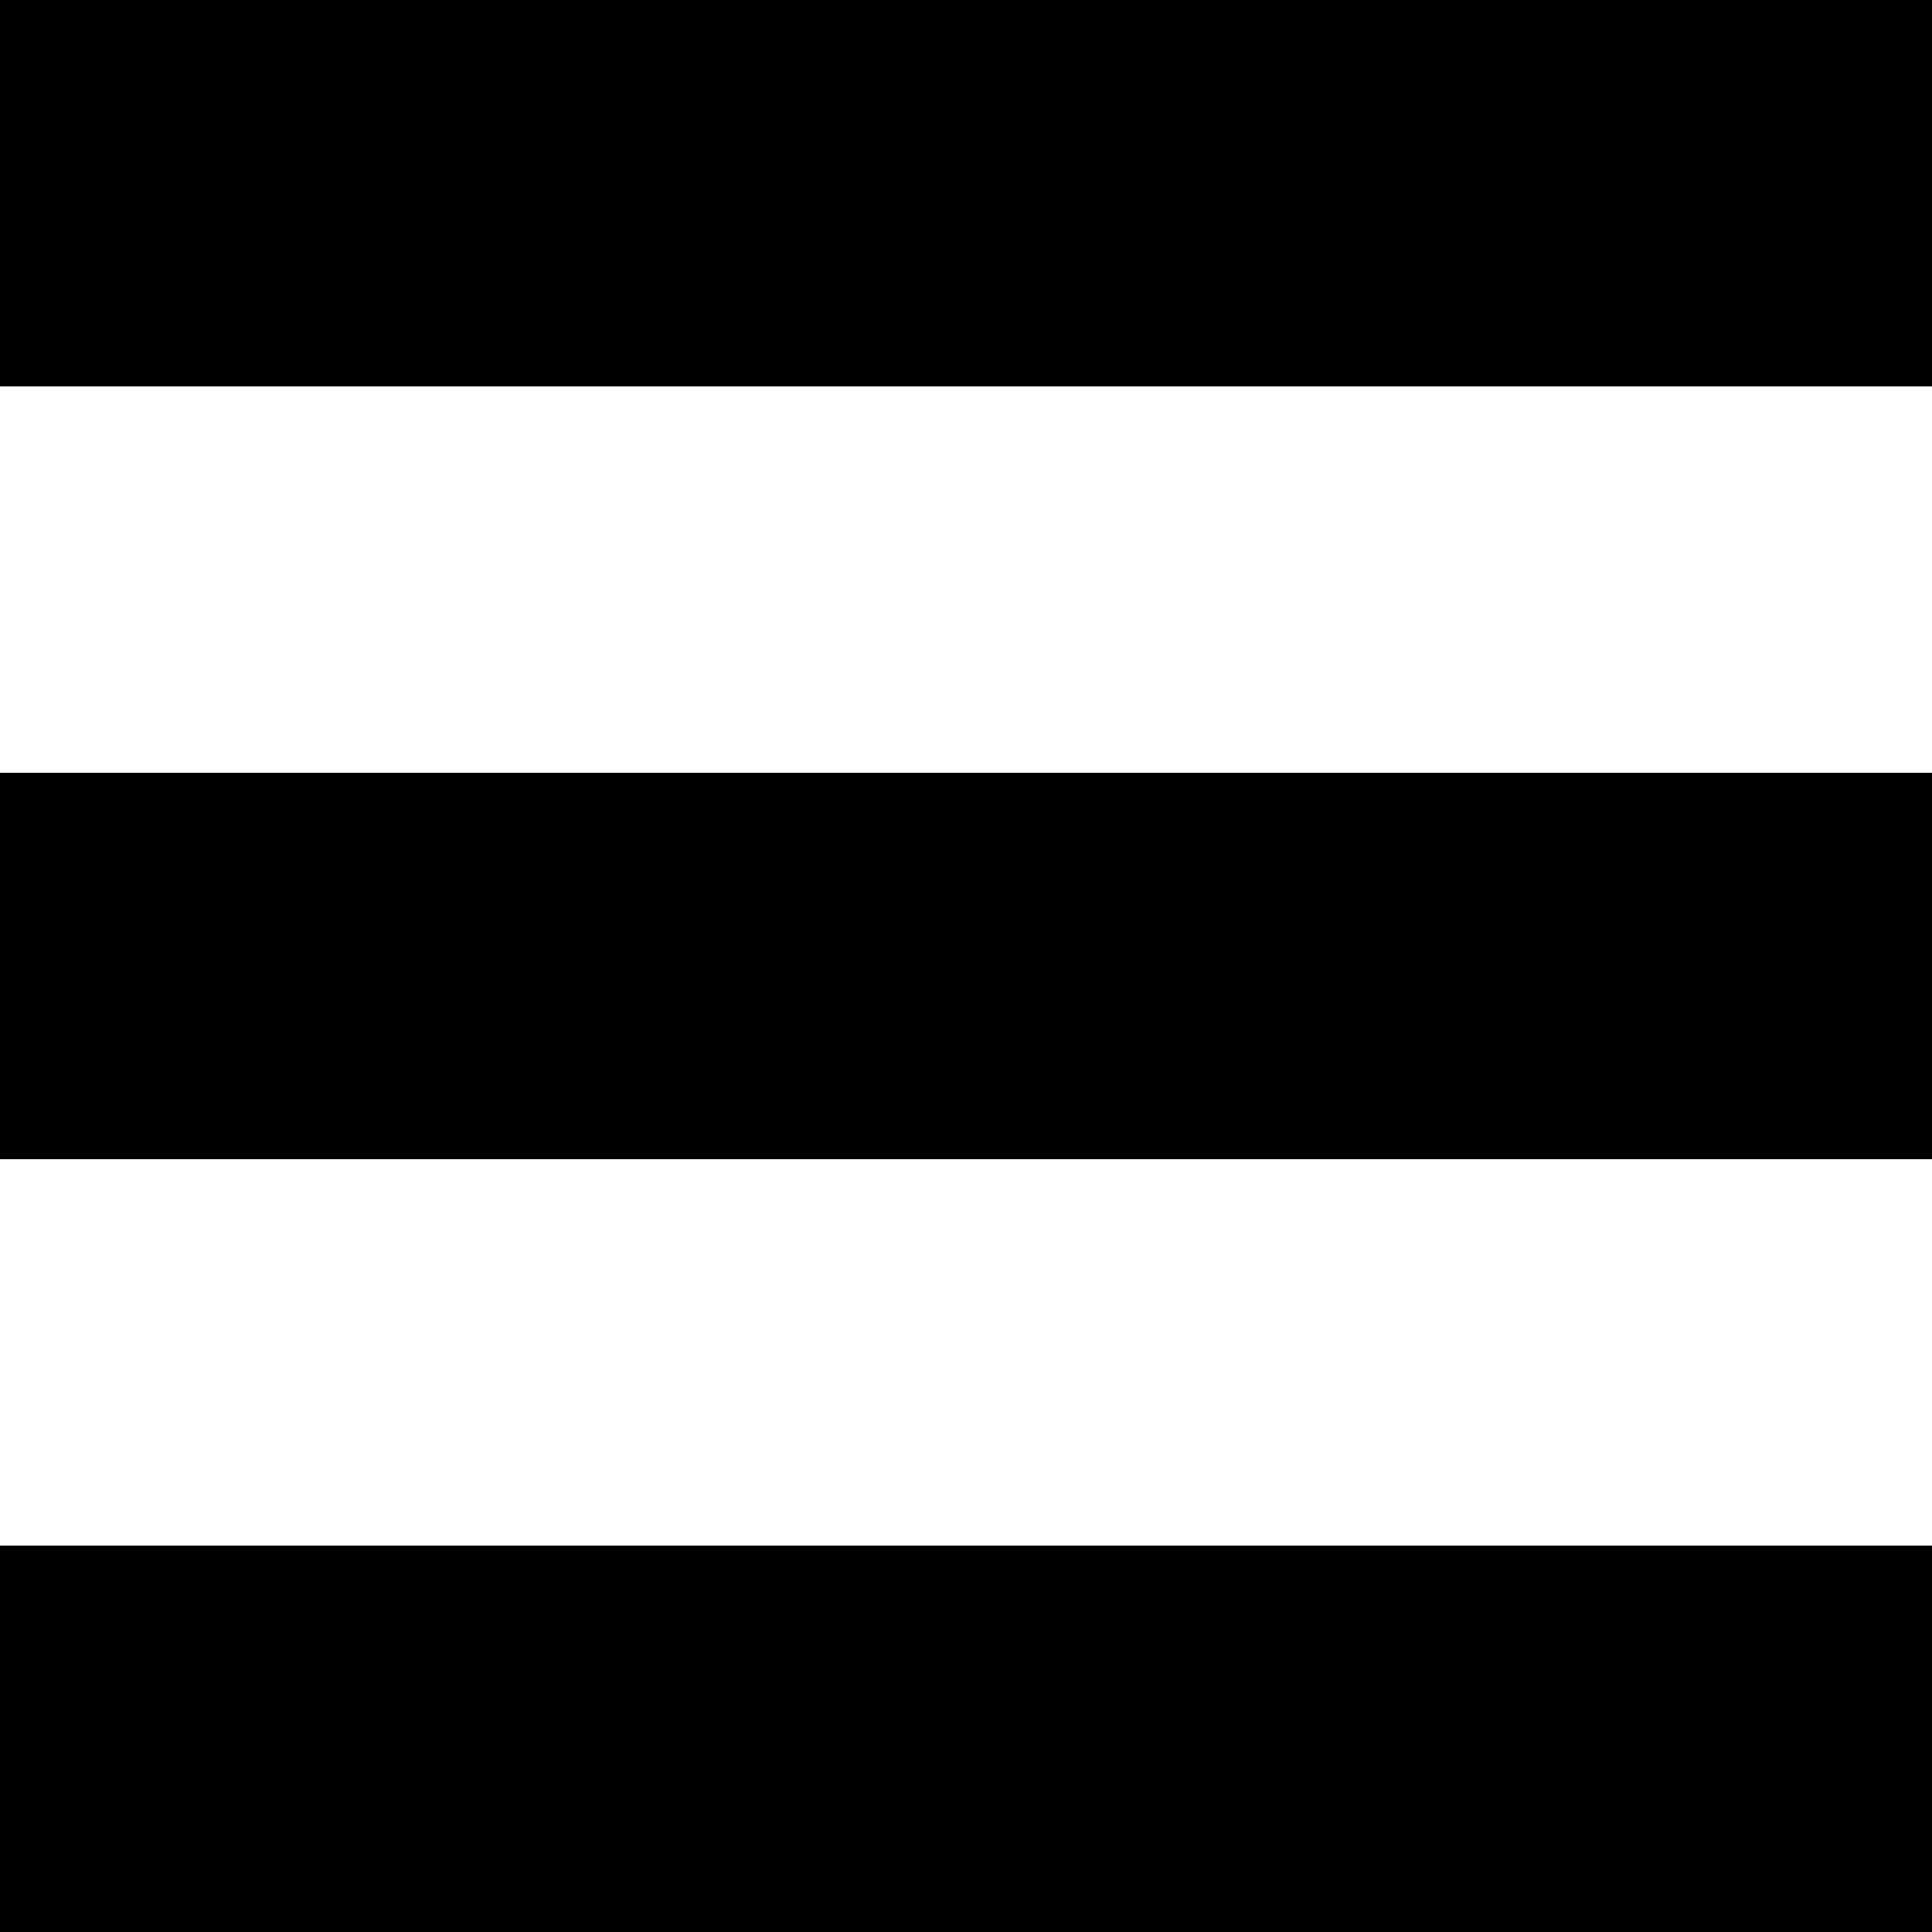
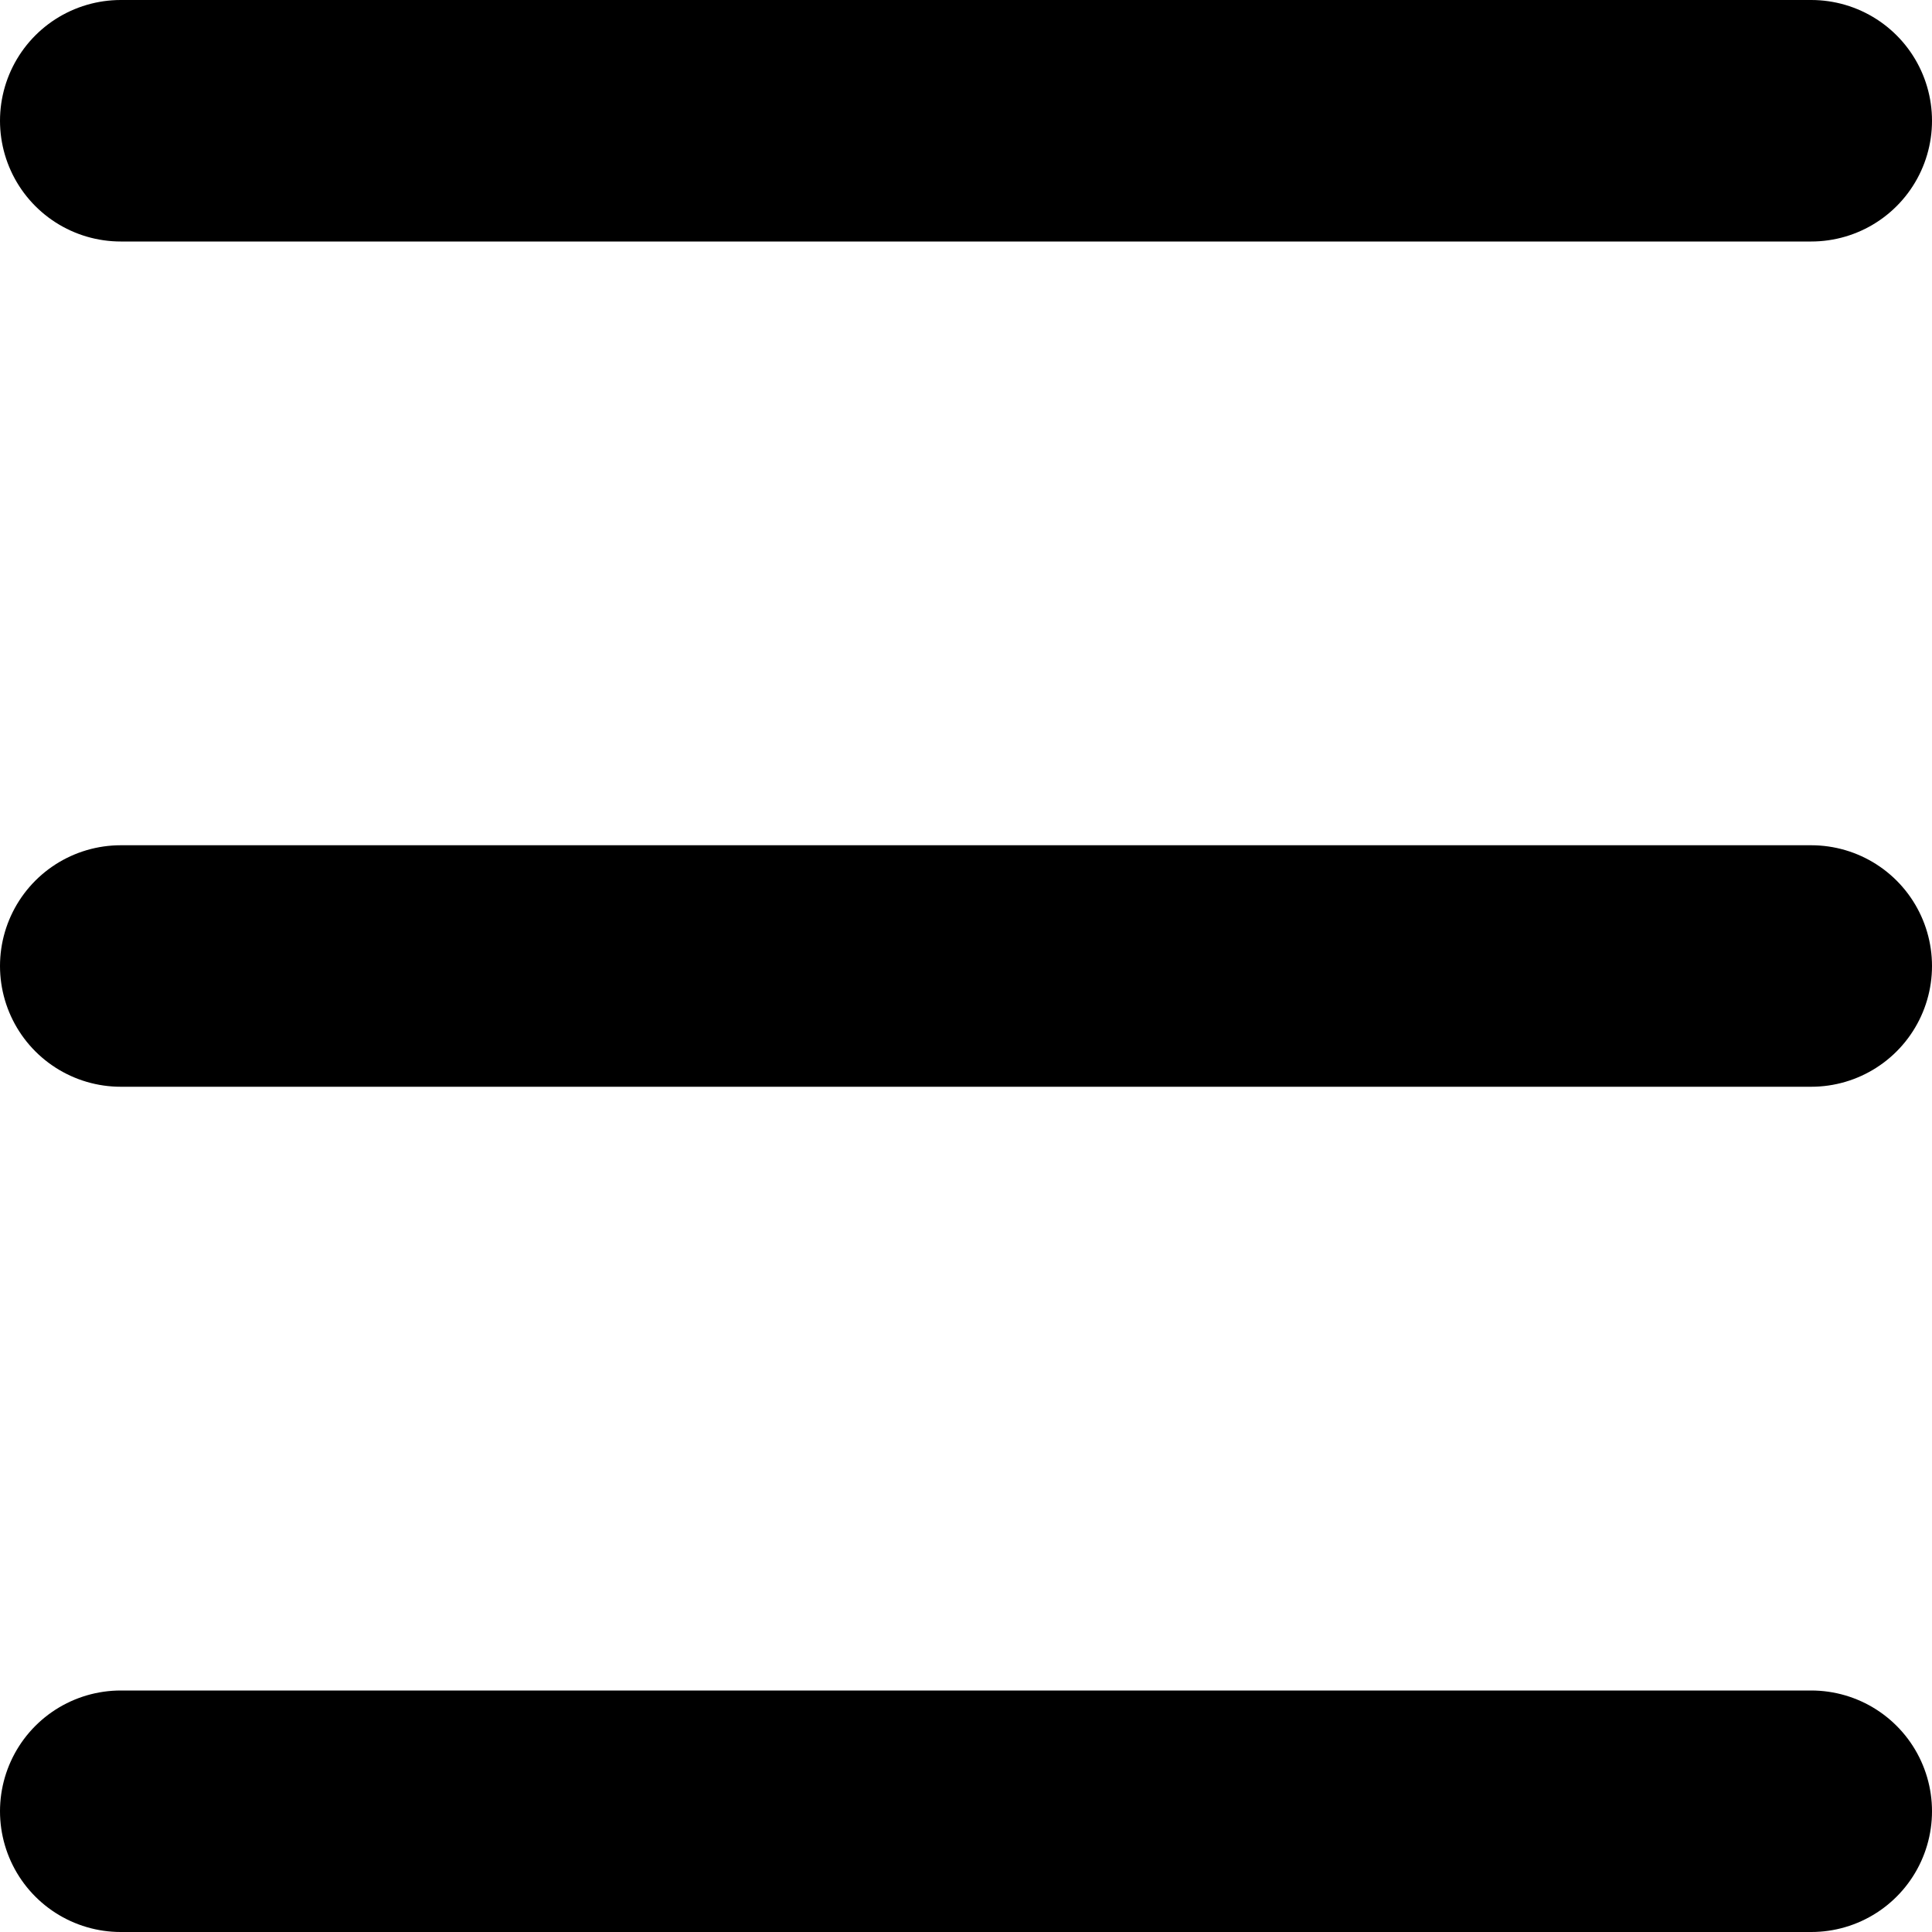
- <svg xmlns="http://www.w3.org/2000/svg" version="1.1" width="30px" height="30px" viewBox="0 0 30 30" enable-background="new 0 0 30 30" xml:space="preserve">
-   <rect width="30" height="6" style="fill: black;" />
-   <rect y="24" width="30" height="6" style="fill: black;" />
-   <rect y="12" width="30" height="6" style="fill: black;" />
+ <svg xmlns="http://www.w3.org/2000/svg" width="32" height="32" viewBox="0 0 64 64">
+   <g>
+     <line id="top-line" x1="4" y1="4" x2="60" y2="4" style="stroke: black; stroke-width:8; stroke-linecap:round" />
+     <line x1="4" y1="32" x2="60" y2="32" style="stroke: black; stroke-width:8; stroke-linecap:round" />
+     <line id="bottom-line" x1="4" y1="60" x2="60" y2="60" style="stroke: black; stroke-width:8; stroke-linecap:round" />
+   </g>
</svg>
